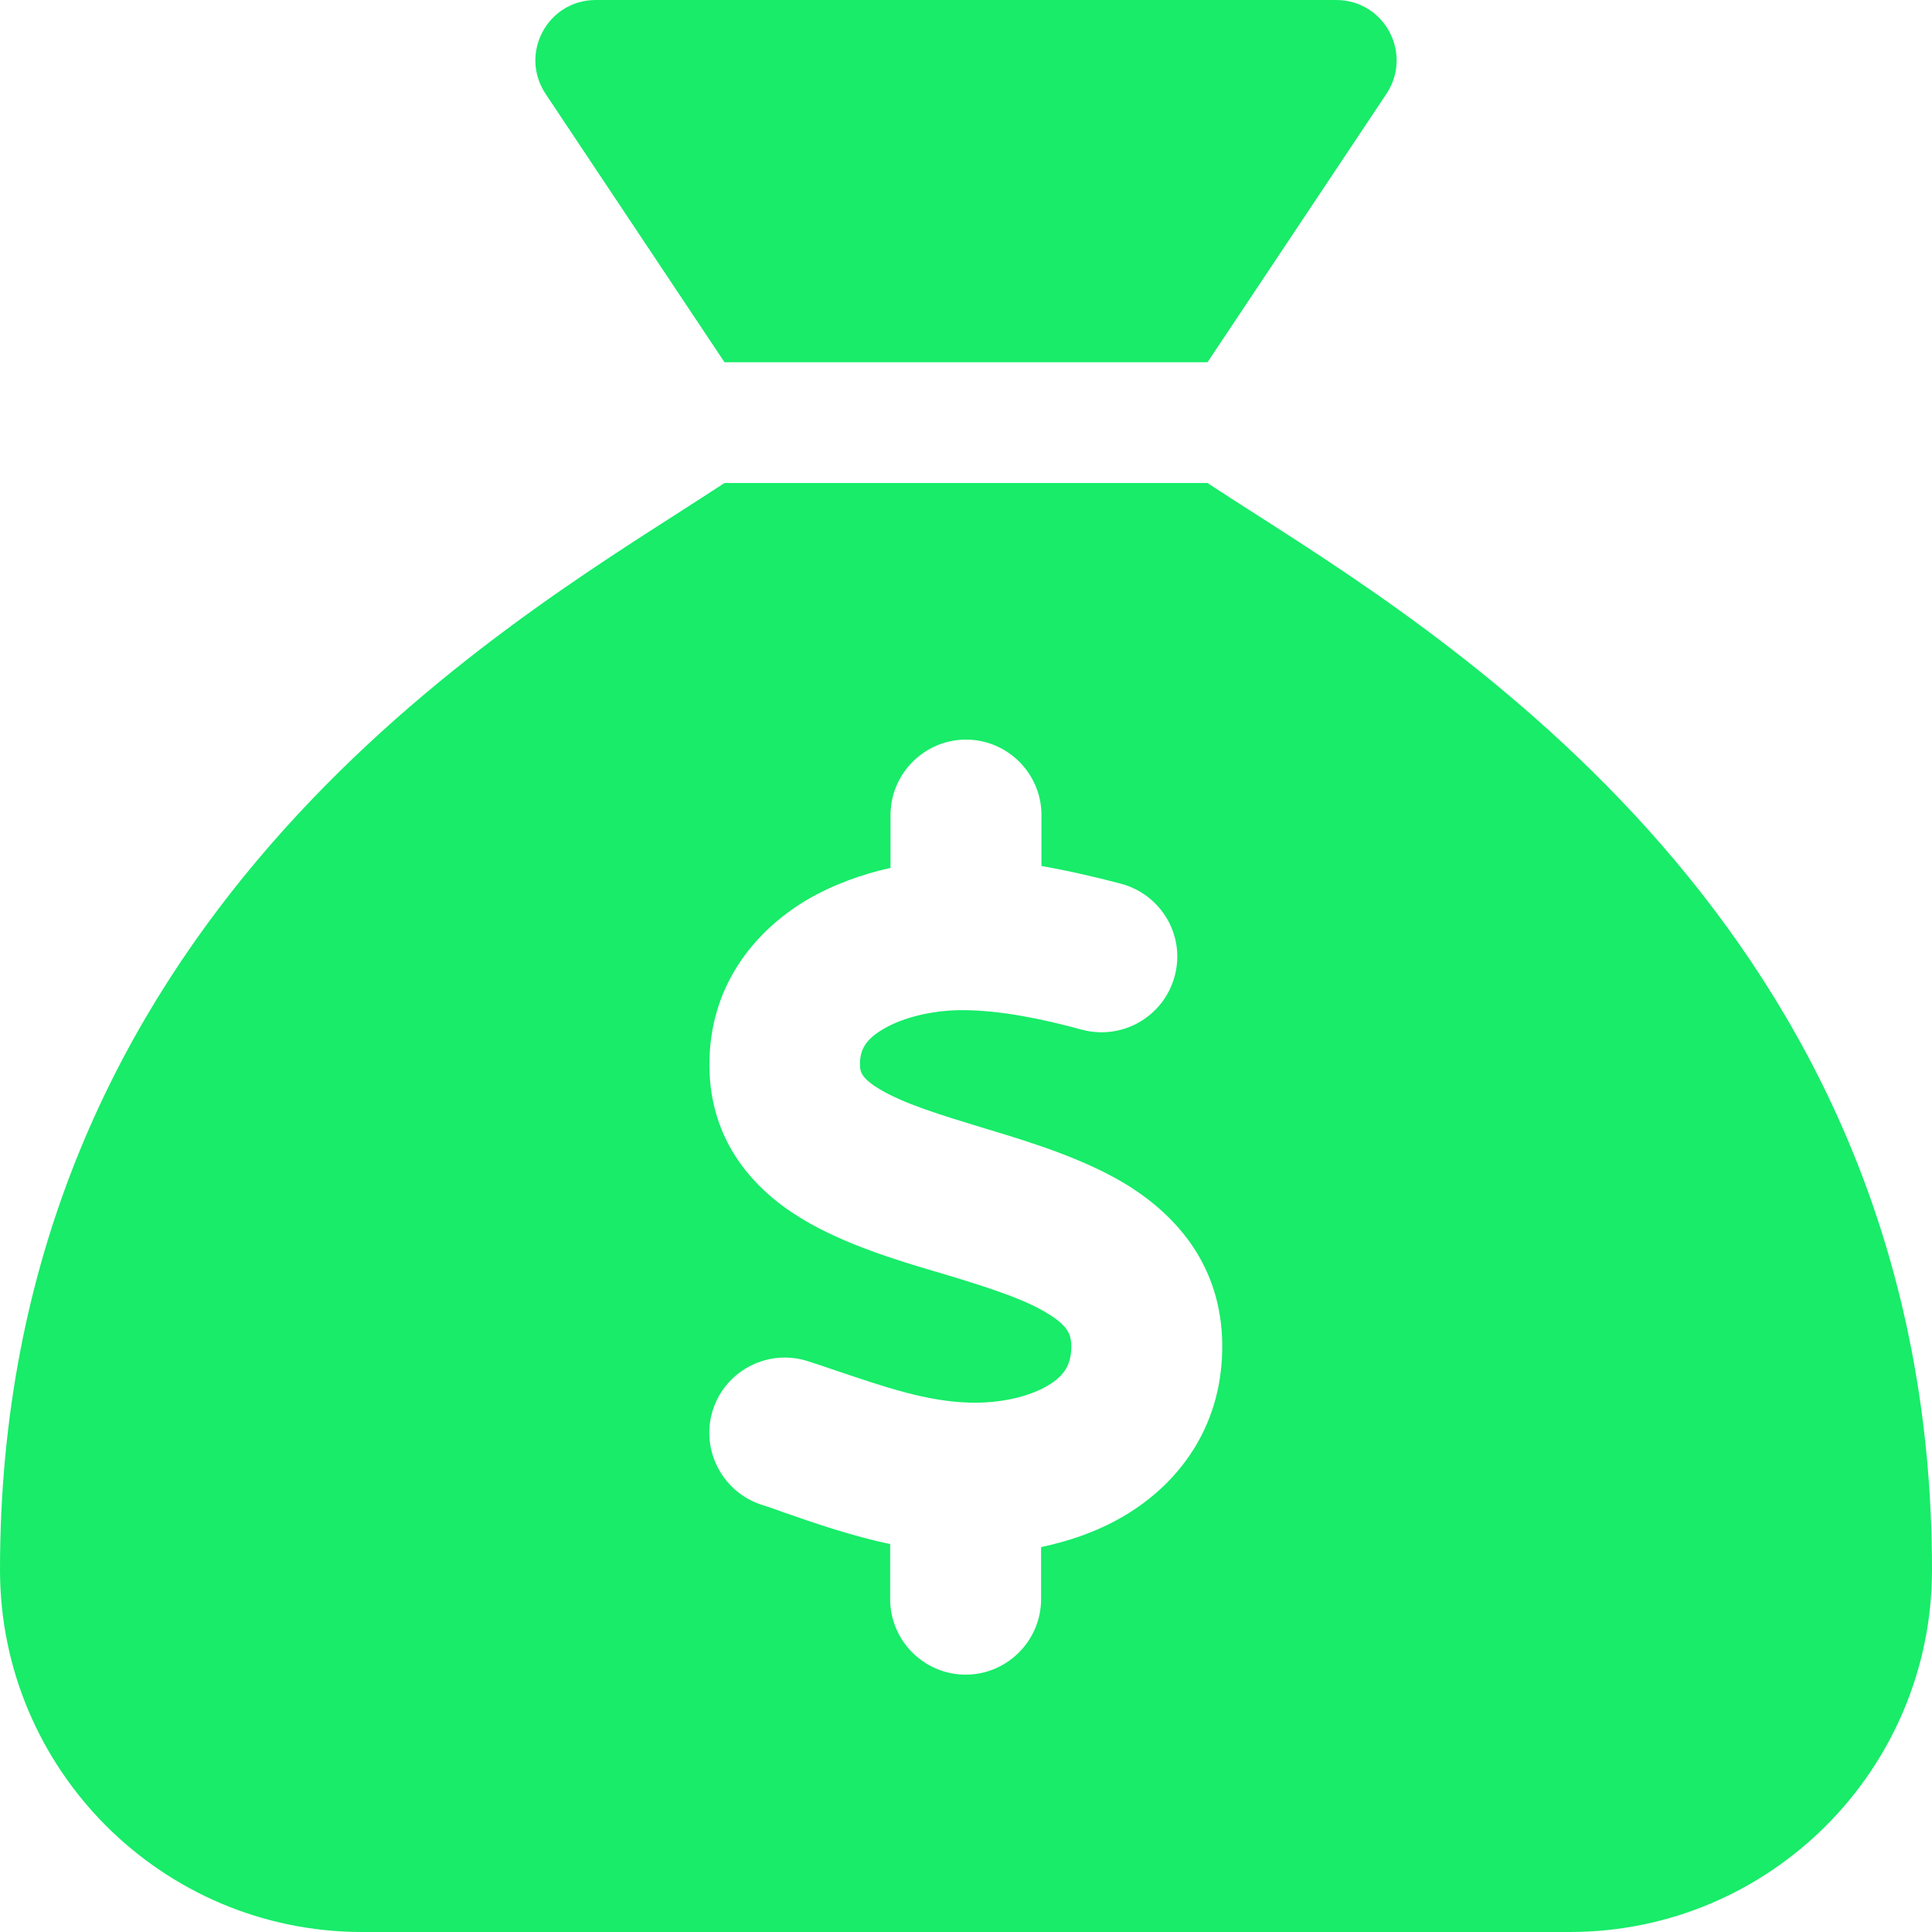
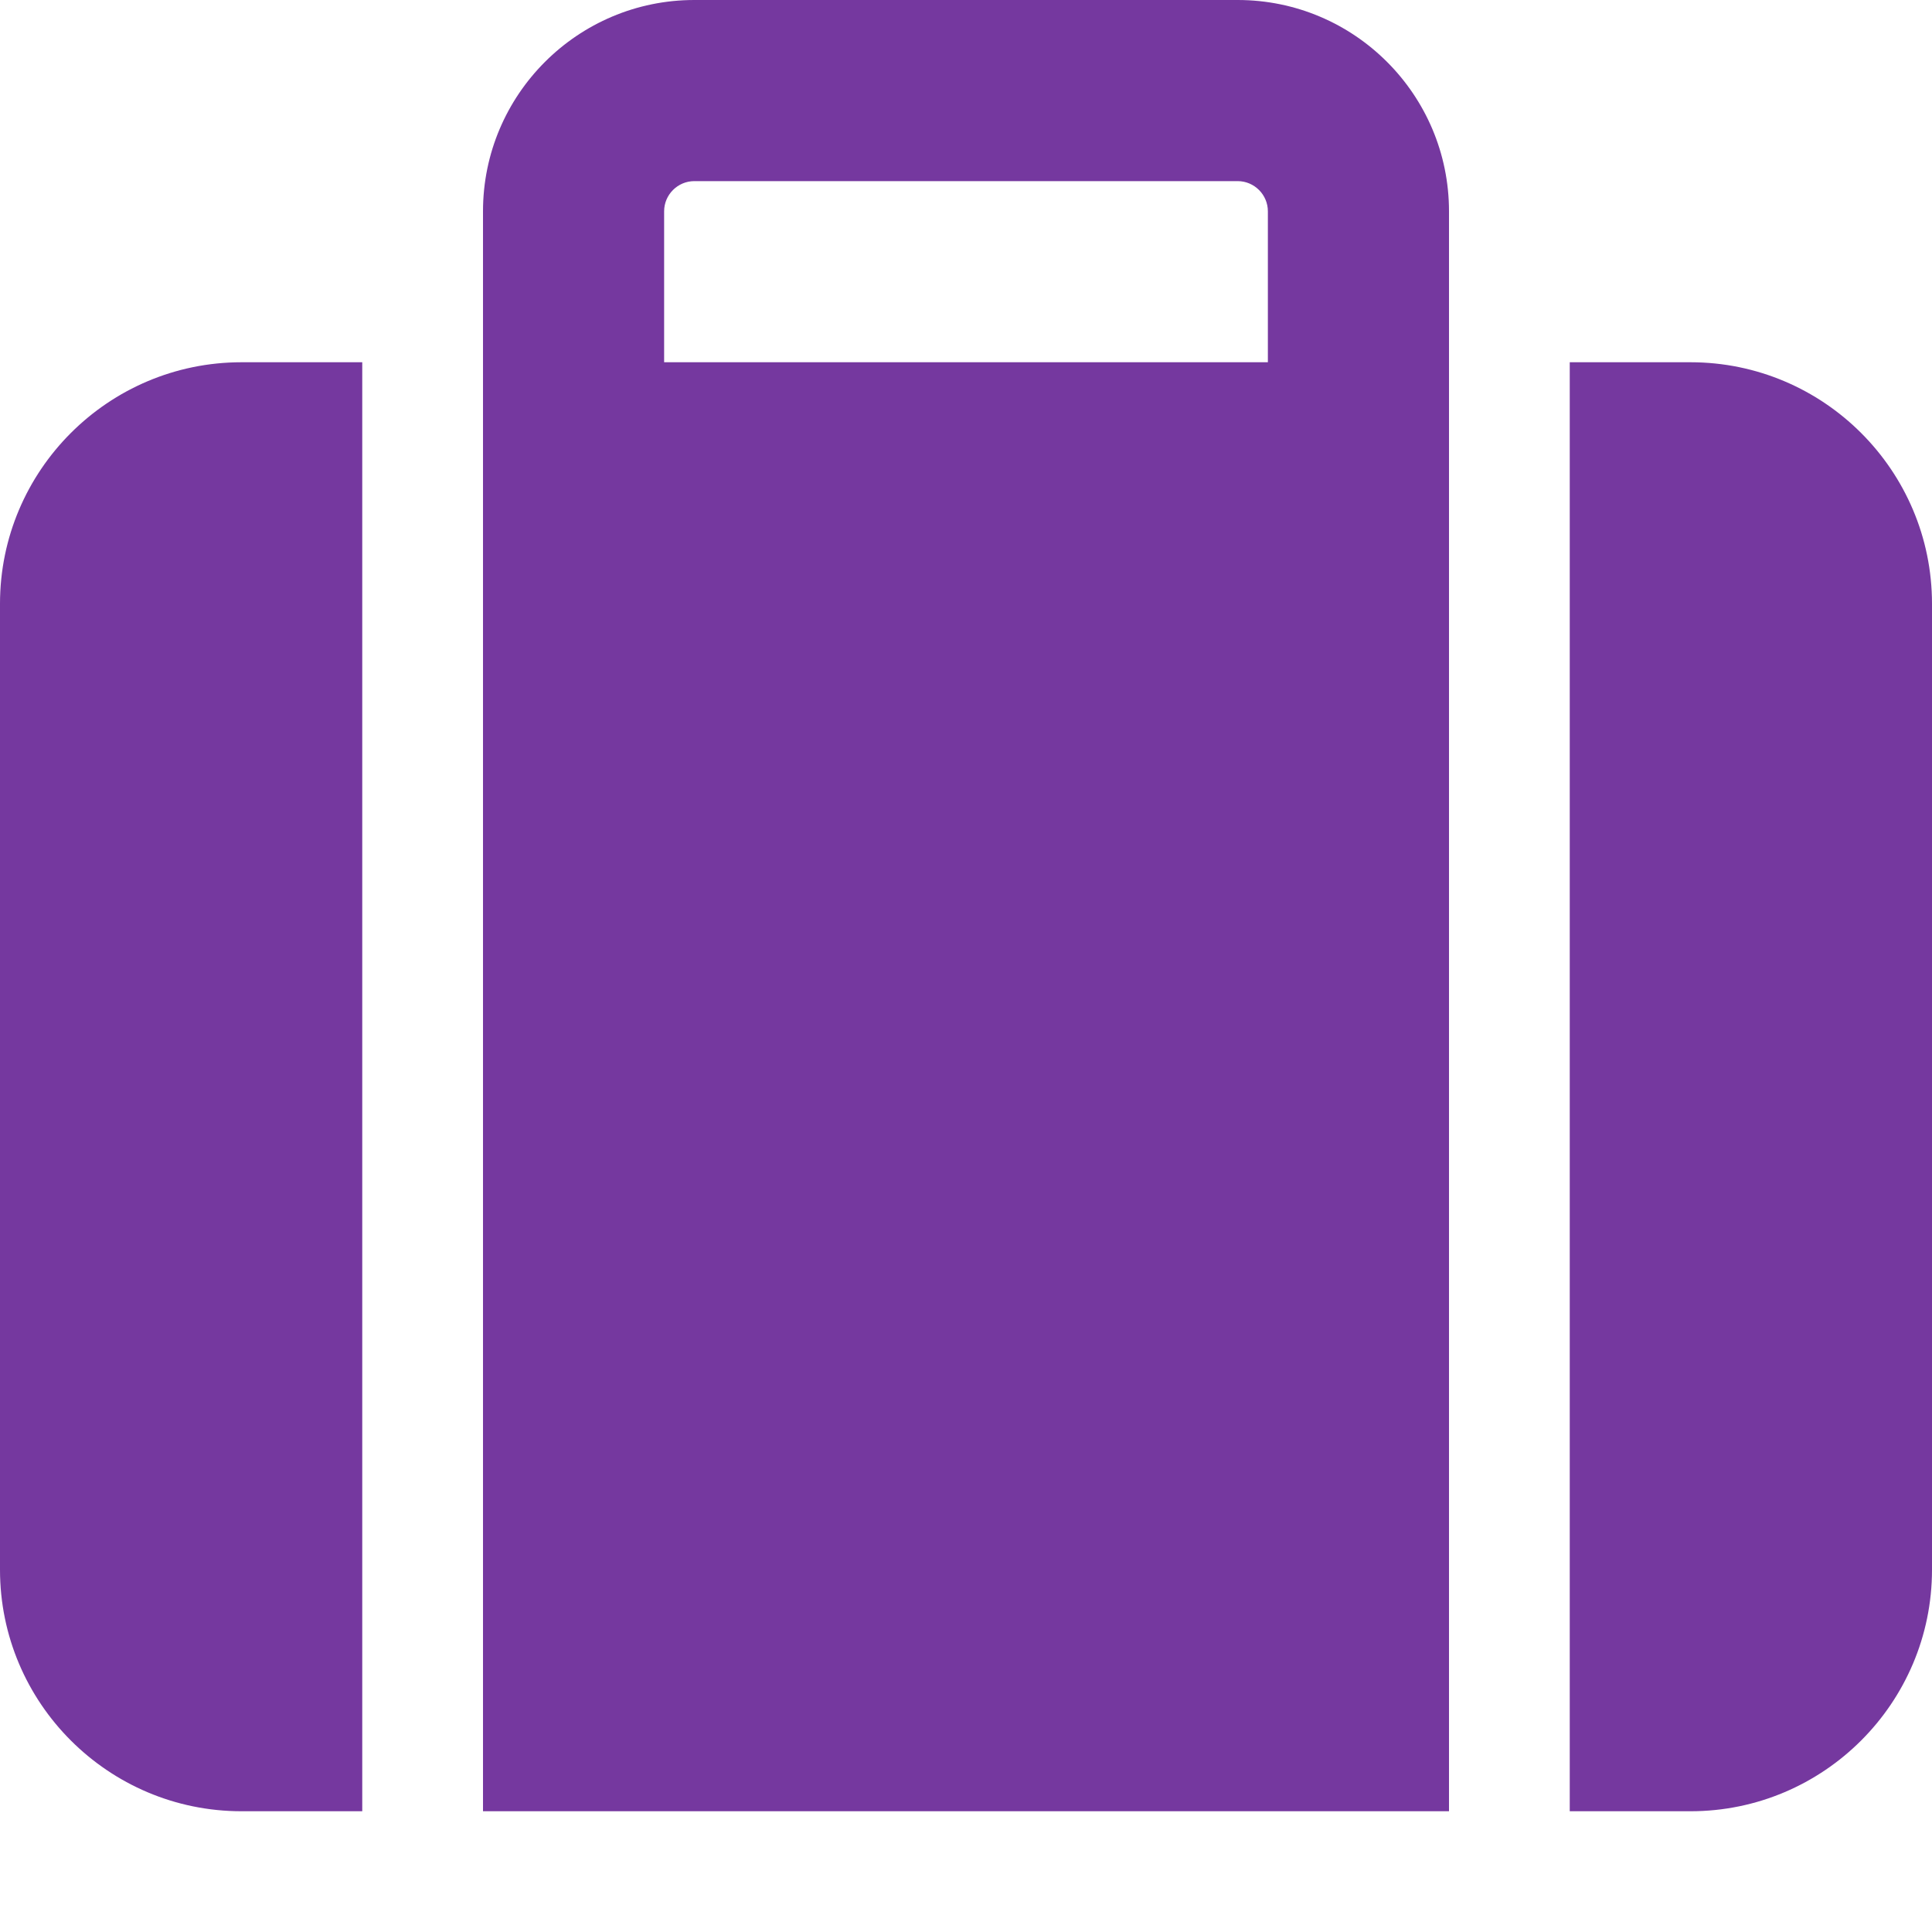
<svg xmlns="http://www.w3.org/2000/svg" height="14" width="14" viewBox="0 0 512 512">
-   <path fill="#18ec69" d="M320 96L192 96 144.6 24.9C137.5 14.2 145.1 0 157.9 0L354.1 0c12.8 0 20.4 14.2 13.3 24.9L320 96zM192 128l128 0c3.8 2.5 8.1 5.3 13 8.4C389.7 172.7 512 250.9 512 416c0 53-43 96-96 96L96 512c-53 0-96-43-96-96C0 250.9 122.3 172.7 179 136.4c0 0 0 0 0 0s0 0 0 0c4.8-3.1 9.2-5.9 13-8.4zm84 88c0-11-9-20-20-20s-20 9-20 20l0 14c-7.6 1.7-15.2 4.4-22.2 8.5c-13.9 8.3-25.9 22.8-25.8 43.9c.1 20.3 12 33.1 24.7 40.7c11 6.6 24.7 10.8 35.6 14l1.7 .5c12.6 3.8 21.8 6.8 28 10.7c5.1 3.2 5.8 5.4 5.9 8.2c.1 5-1.8 8-5.9 10.5c-5 3.1-12.9 5-21.4 4.7c-11.1-.4-21.5-3.9-35.1-8.5c-2.3-.8-4.7-1.6-7.2-2.4c-10.5-3.5-21.8 2.2-25.3 12.6s2.2 21.8 12.6 25.3c1.9 .6 4 1.3 6.1 2.1c0 0 0 0 0 0s0 0 0 0c8.3 2.9 17.9 6.2 28.2 8.4l0 14.6c0 11 9 20 20 20s20-9 20-20l0-13.8c8-1.7 16-4.5 23.2-9c14.3-8.9 25.1-24.1 24.8-45c-.3-20.3-11.7-33.4-24.6-41.6c-11.5-7.2-25.9-11.6-37.1-15c0 0 0 0 0 0l-.7-.2c-12.8-3.9-21.9-6.7-28.3-10.5c-5.2-3.1-5.3-4.9-5.3-6.7c0-3.7 1.4-6.5 6.2-9.3c5.4-3.2 13.6-5.1 21.5-5c9.6 .1 20.2 2.2 31.2 5.2c10.7 2.8 21.6-3.5 24.5-14.2s-3.5-21.6-14.2-24.5c-6.5-1.7-13.7-3.4-21.1-4.7l0-13.9z" />
+   <path fill="#75389f" d="M176 56l0 40 160 0 0-40c0-4.4-3.6-8-8-8L184 48c-4.4 0-8 3.6-8 8zM128 96l0-40c0-30.9 25.1-56 56-56L328 0c30.9 0 56 25.1 56 56l0 40 0 32 0 352-256 0 0-352 0-32zM64 96l32 0 0 384-32 0c-35.3 0-64-28.7-64-64L0 160c0-35.3 28.7-64 64-64zM448 480l-32 0 0-384 32 0c35.3 0 64 28.7 64 64l0 256c0 35.3-28.7 64-64 64z" />
</svg>
